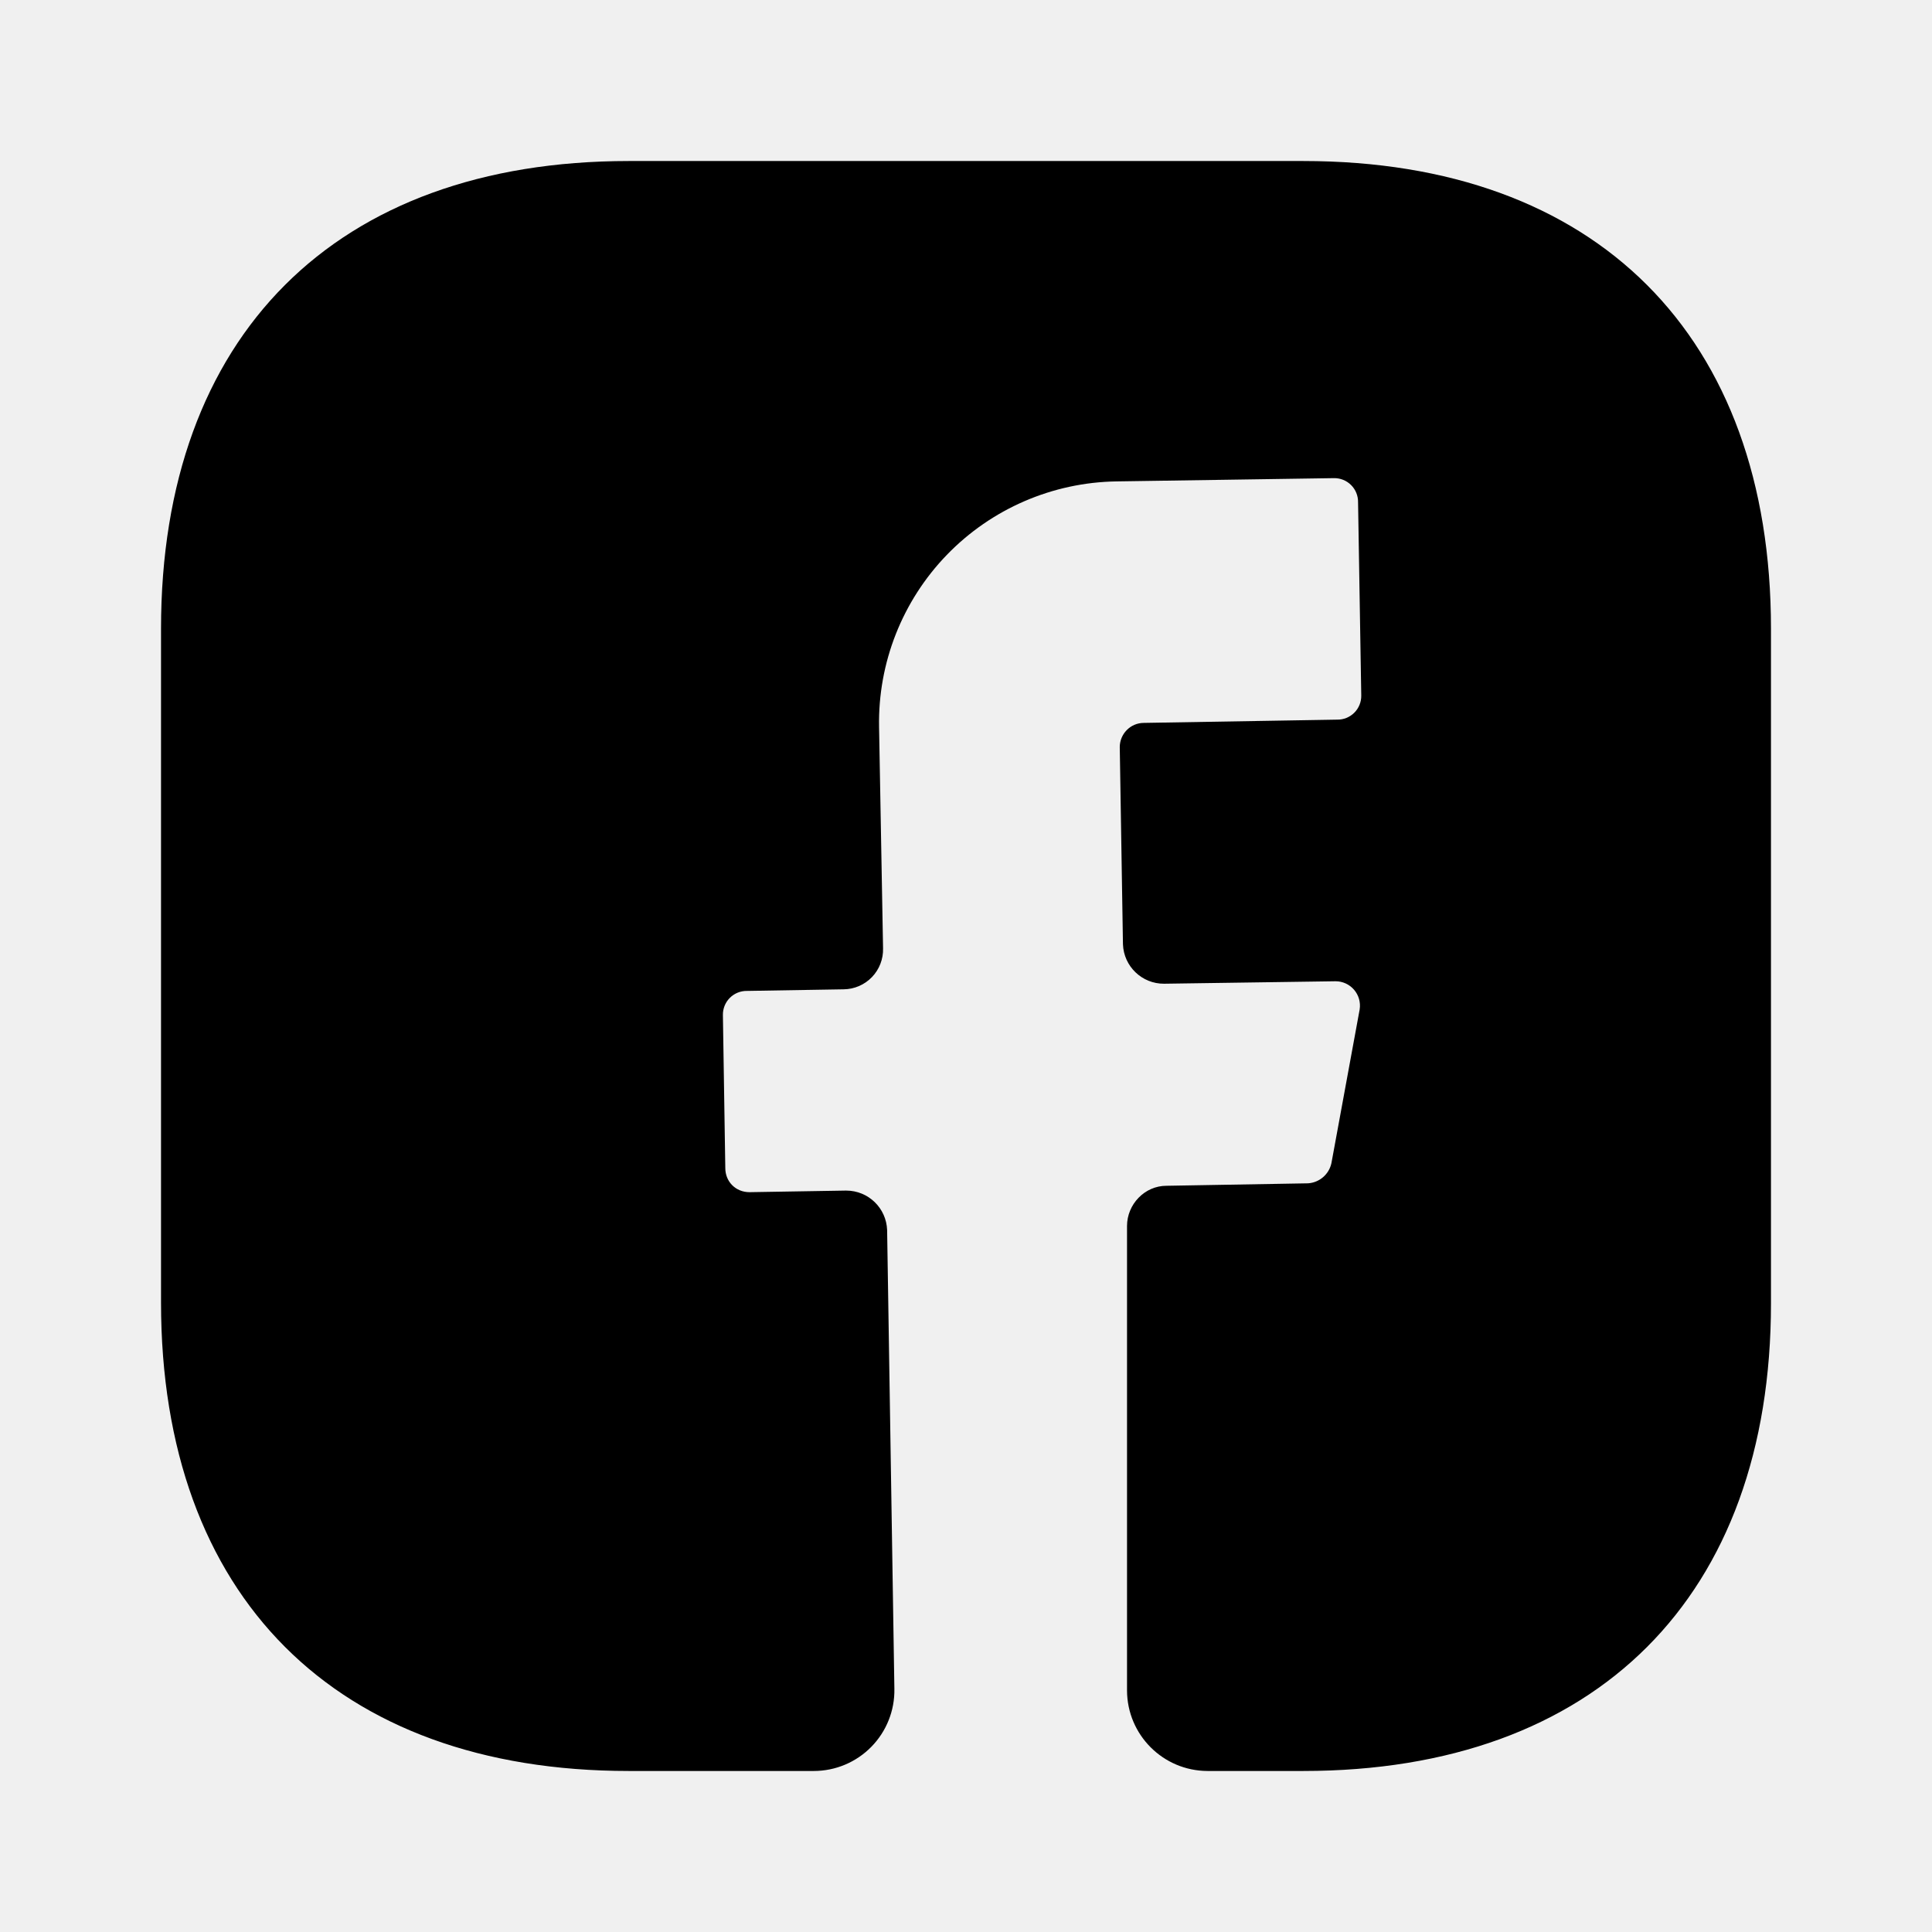
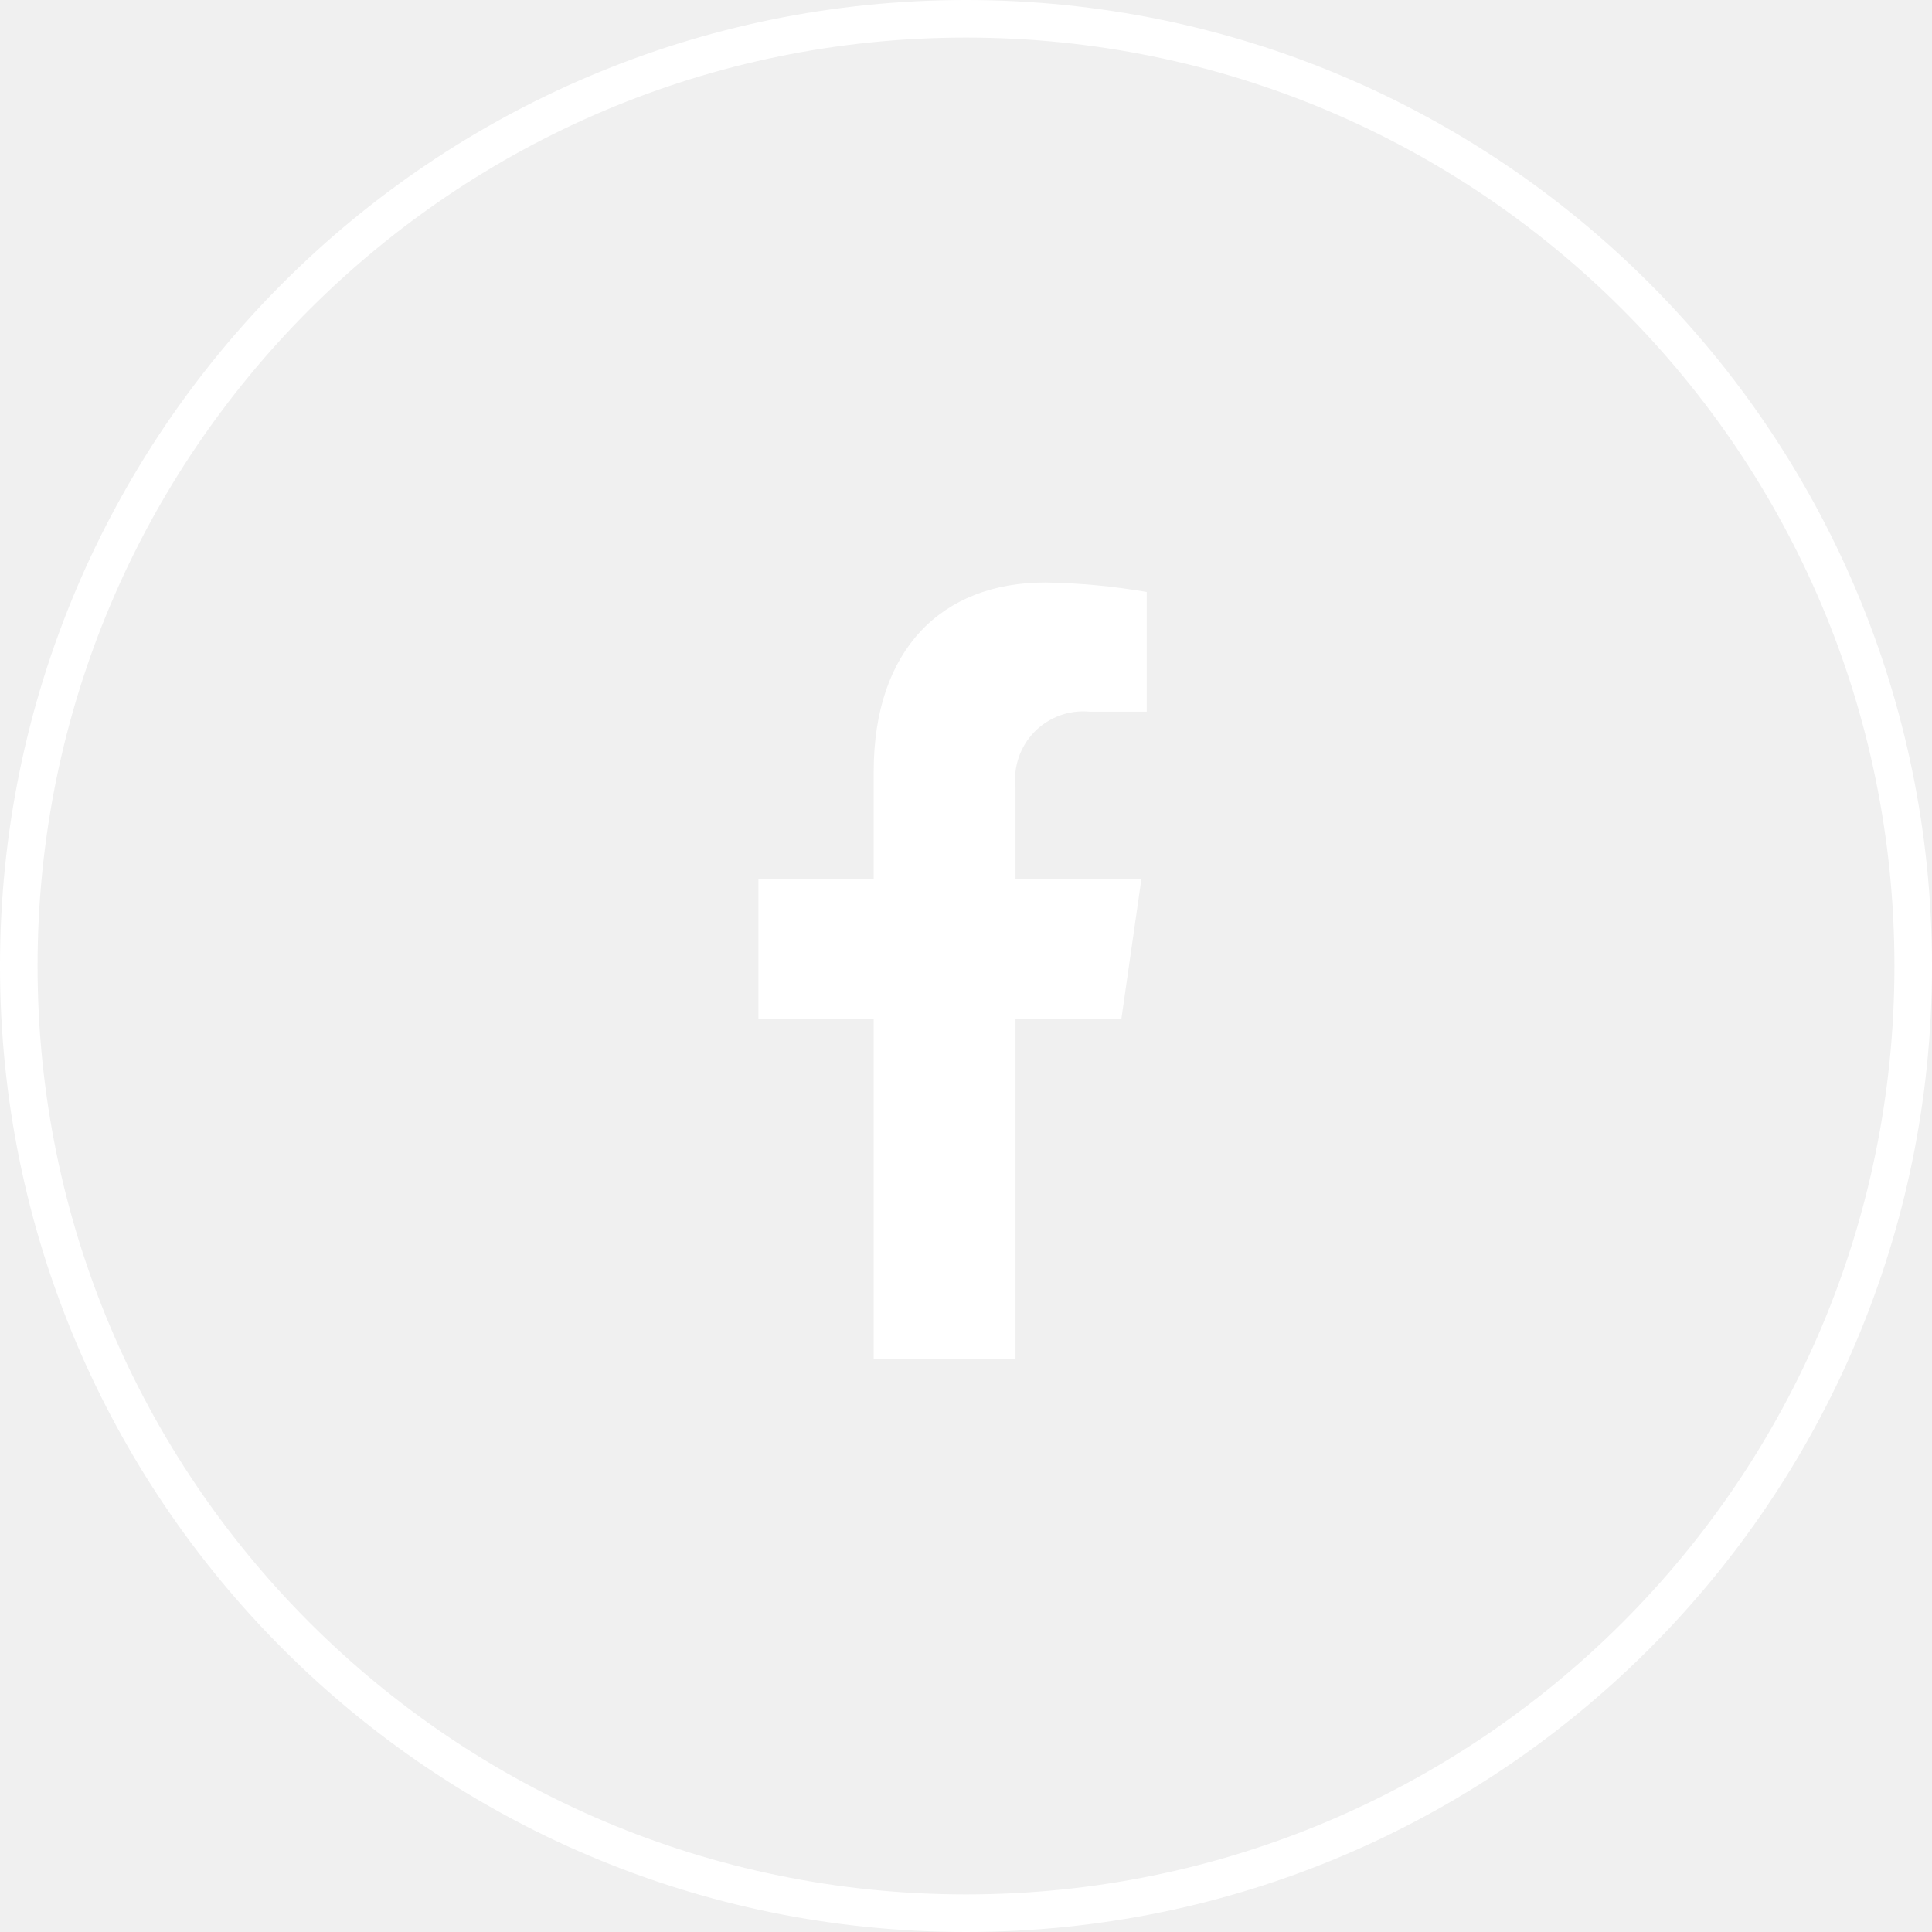
- <svg xmlns="http://www.w3.org/2000/svg" width="29" height="29" viewBox="0 0 29 29" fill="none">
-   <path d="M26.583 19.563c0 4.398-2.622 7.02-7.02 7.02h-1.438a1.212 1.212 0 0 1-1.208-1.208v-6.972c0-.326.265-.604.592-.604l2.126-.037a.385.385 0 0 0 .35-.302l.424-2.308a.366.366 0 0 0-.363-.423l-2.573.037a.614.614 0 0 1-.617-.592l-.048-2.96c0-.194.157-.363.362-.363l2.9-.049a.356.356 0 0 0 .363-.362l-.048-2.9a.356.356 0 0 0-.363-.363l-3.262.049a3.62 3.62 0 0 0-3.565 3.685l.06 3.323a.598.598 0 0 1-.592.616l-1.45.024a.356.356 0 0 0-.362.363l.036 2.296c0 .205.157.362.363.362l1.45-.024c.338 0 .604.266.616.592l.109 6.888a1.21 1.21 0 0 1-1.209 1.232H9.437c-4.398 0-7.02-2.622-7.02-7.032V9.437c0-4.398 2.622-7.02 7.02-7.02h10.126c4.398 0 7.02 2.622 7.02 7.02v10.126z" fill="#000" />
+ <svg xmlns="http://www.w3.org/2000/svg" width="36" height="36" viewBox="0 0 36 36">
+   <g id="Group_37740" data-name="Group 37740" transform="translate(-.339)">
+     <path id="Icon_awesome-facebook-f" data-name="Icon awesome-facebook-f" d="M8.371 8.14l.375-2.619H6.4v-1.7a1.269 1.269 0 0 1 1.379-1.414h1.066V.177A12.169 12.169 0 0 0 6.952 0C5.02 0 3.757 1.254 3.757 3.525v2H1.609V8.14h2.148v6.331H6.4V8.14z" transform="translate(12.862 10.854)" fill="#fff" />
+     <g id="Ellipse_21" data-name="Ellipse 21" transform="translate(.339)" fill="none" stroke="#fff" stroke-width=".7">
+       <circle cx="18" cy="18" r="18" stroke="none" />
+       <circle cx="18" cy="18" r="17.65" fill="none" />
+     </g>
+   </g>
</svg>
